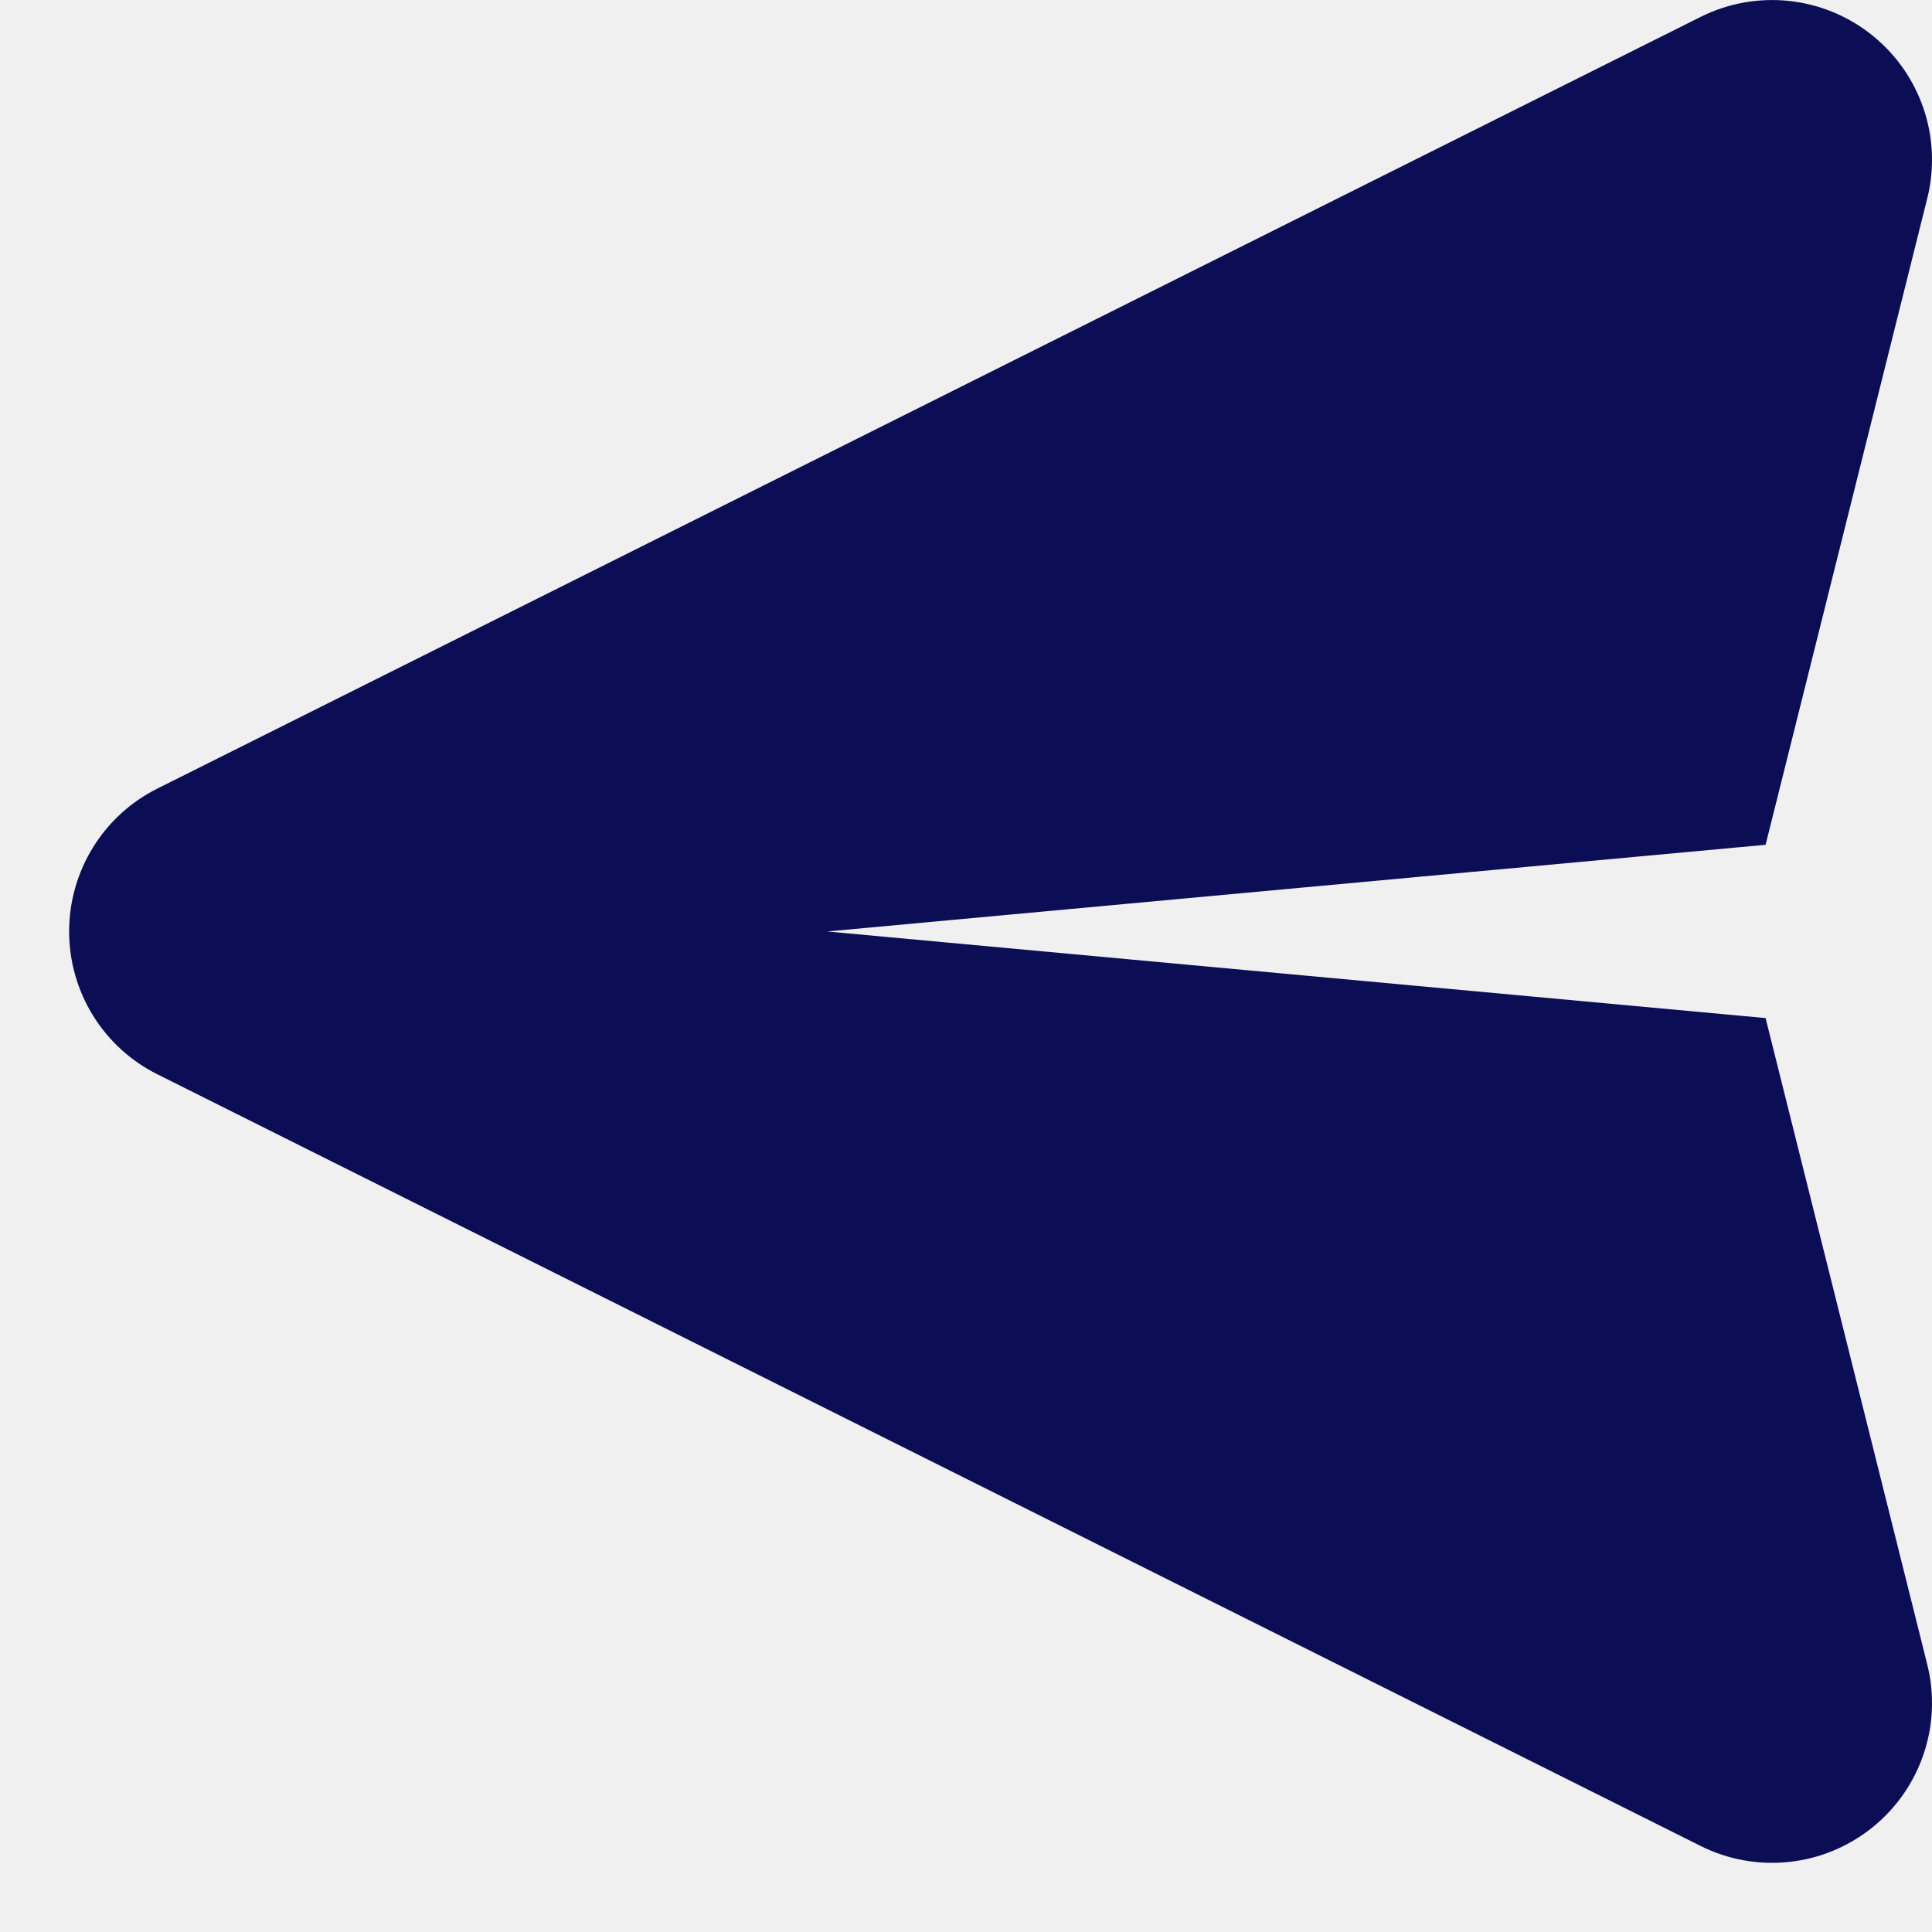
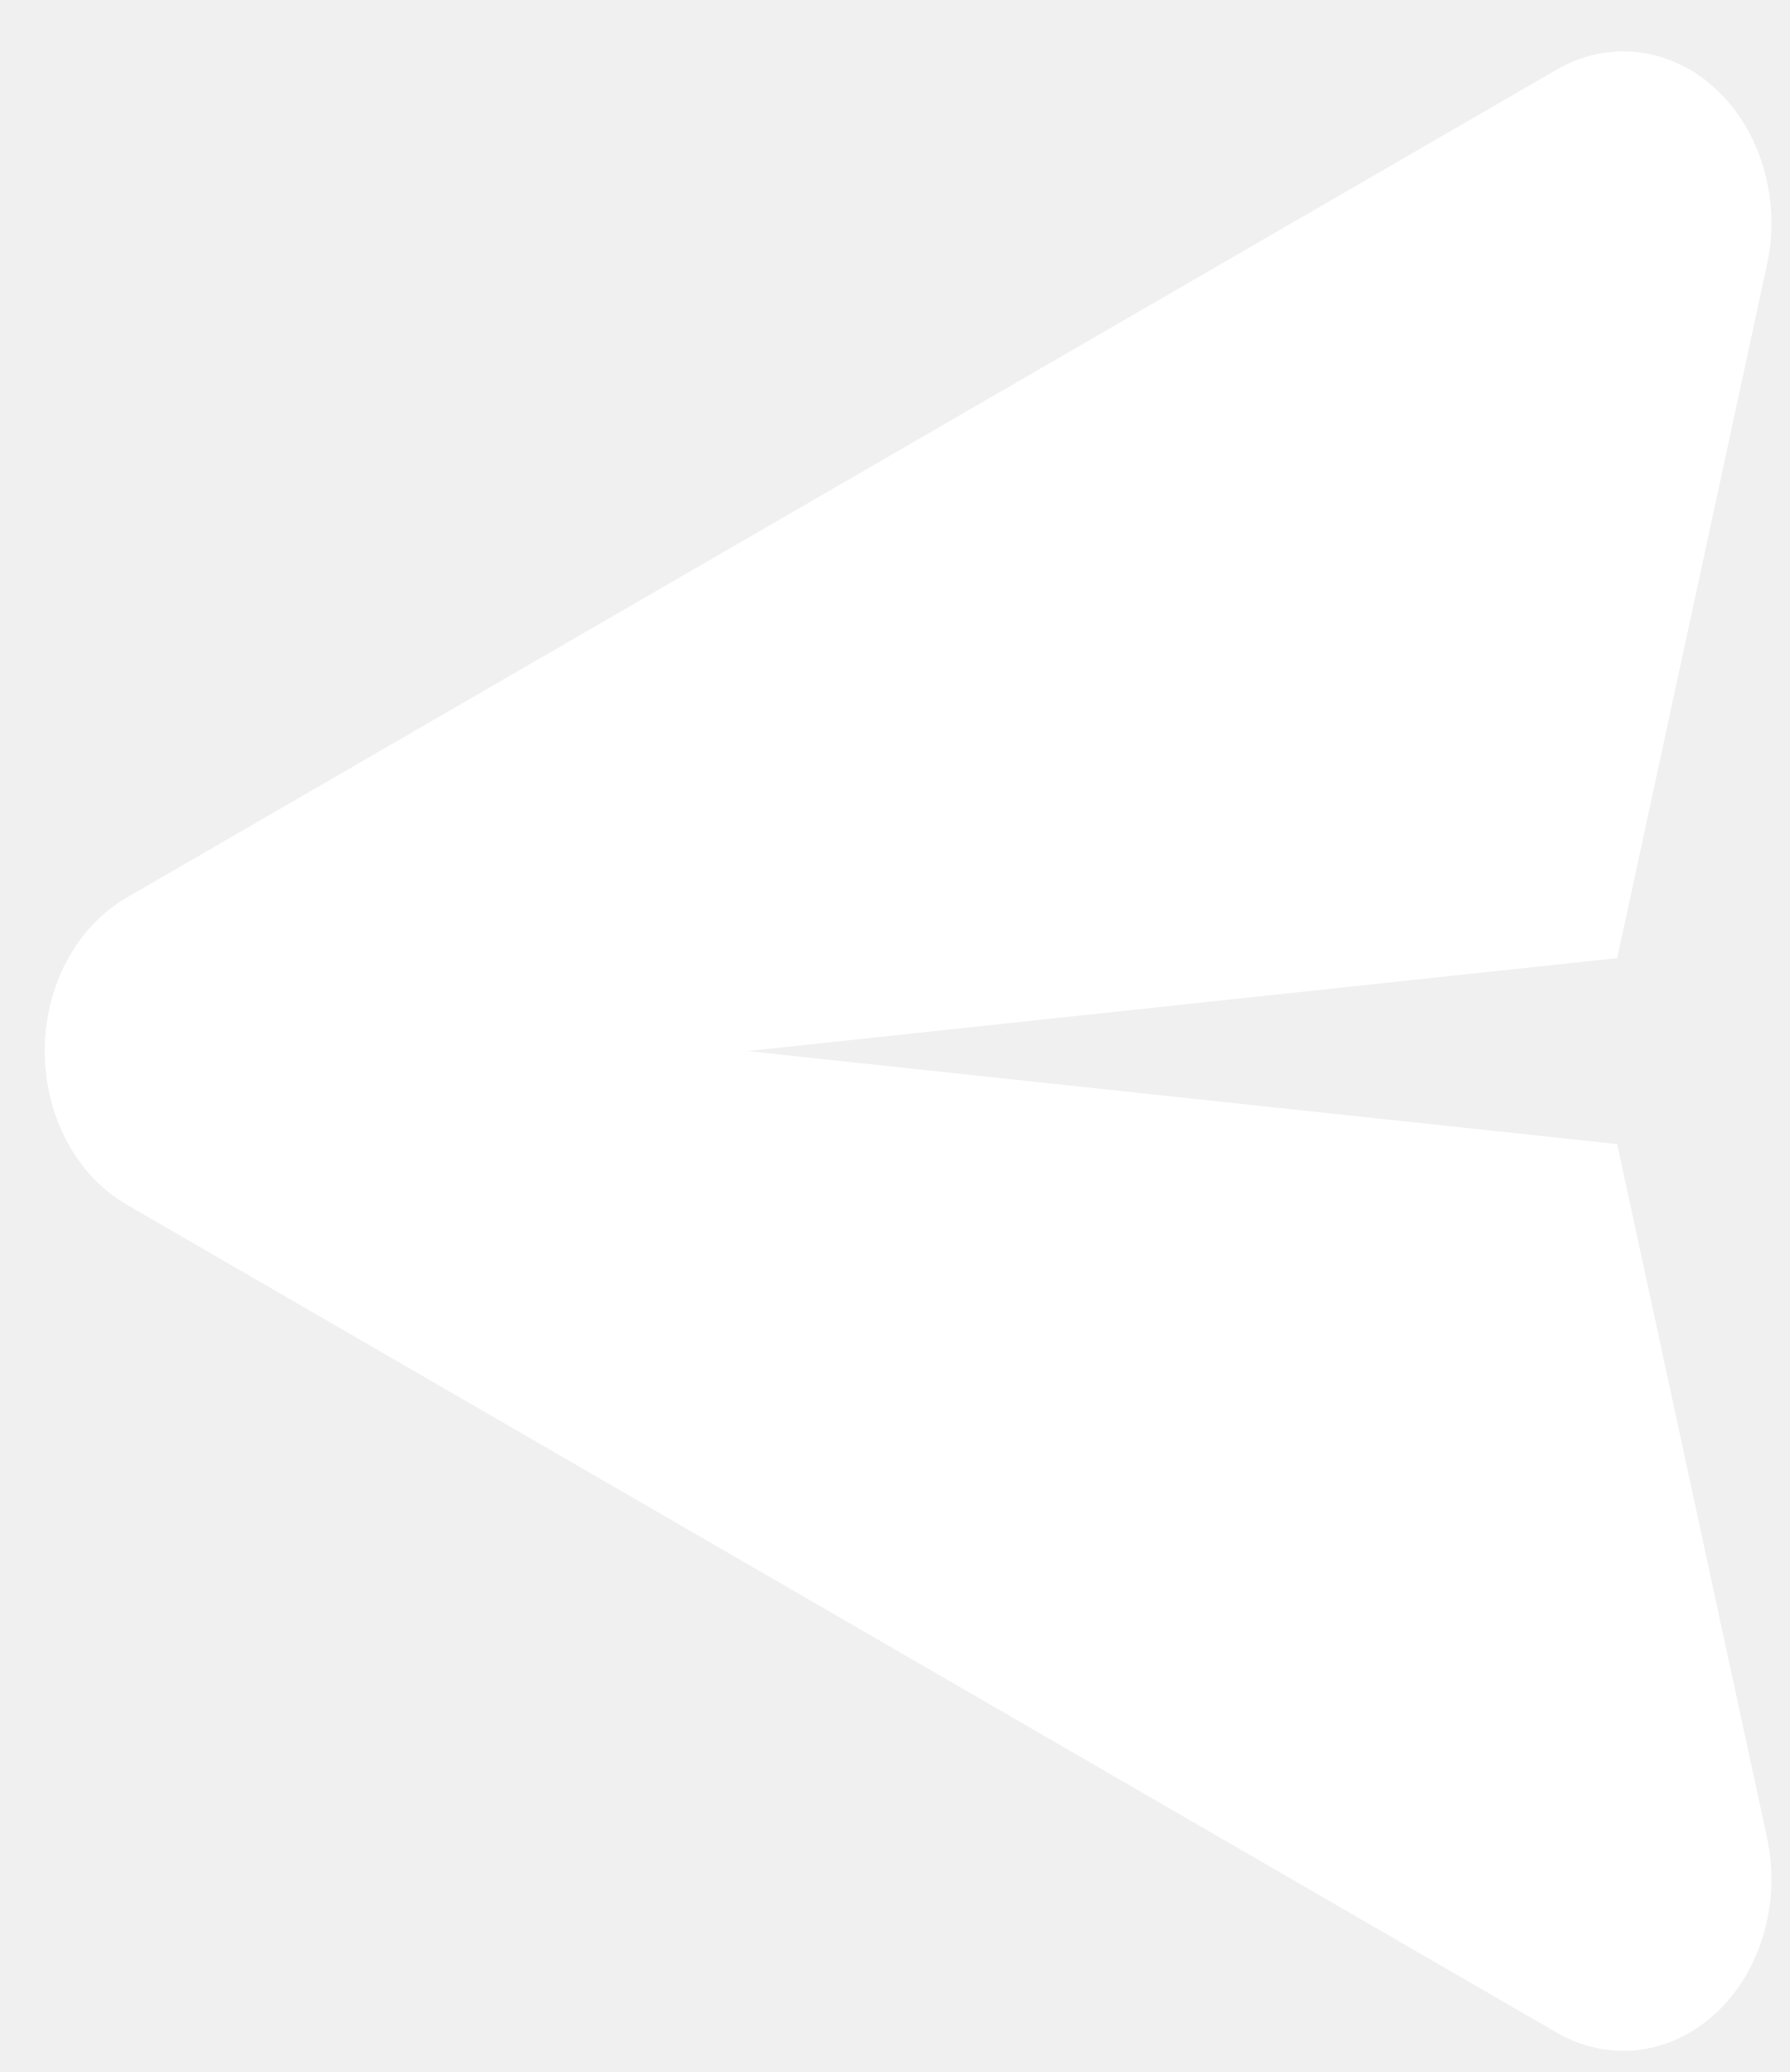
- <svg xmlns="http://www.w3.org/2000/svg" width="23" height="23" viewBox="0 0 23 23" fill="none">
-   <path fill-rule="evenodd" clip-rule="evenodd" d="M22.943 19.813C23.124 20.534 22.867 21.293 22.287 21.758C21.707 22.223 20.91 22.308 20.246 21.976L1.875 12.79C1.23 12.469 0.823 11.81 0.823 11.089C0.823 10.368 1.23 9.708 1.875 9.387L20.246 0.201C20.91 -0.131 21.707 -0.046 22.287 0.419C22.867 0.884 23.124 1.643 22.943 2.364L21.019 10.057L9.848 11.089L21.019 12.12L22.943 19.813Z" fill="#0C0E55" />
+ <svg xmlns="http://www.w3.org/2000/svg" width="19" height="22" viewBox="0 0 19 22" fill="none">
+   <path fill-rule="evenodd" clip-rule="evenodd" d="M18.764 19.512C18.913 20.203 18.7 20.93 18.221 21.375C17.742 21.82 17.083 21.901 16.533 21.583L1.345 12.79C0.812 12.482 0.475 11.851 0.475 11.16C0.475 10.47 0.812 9.839 1.345 9.531L16.533 0.738C17.083 0.42 17.742 0.501 18.221 0.946C18.7 1.391 18.913 2.118 18.764 2.808L17.173 10.173L7.937 11.16L17.173 12.148L18.764 19.512Z" fill="white" />
</svg>
